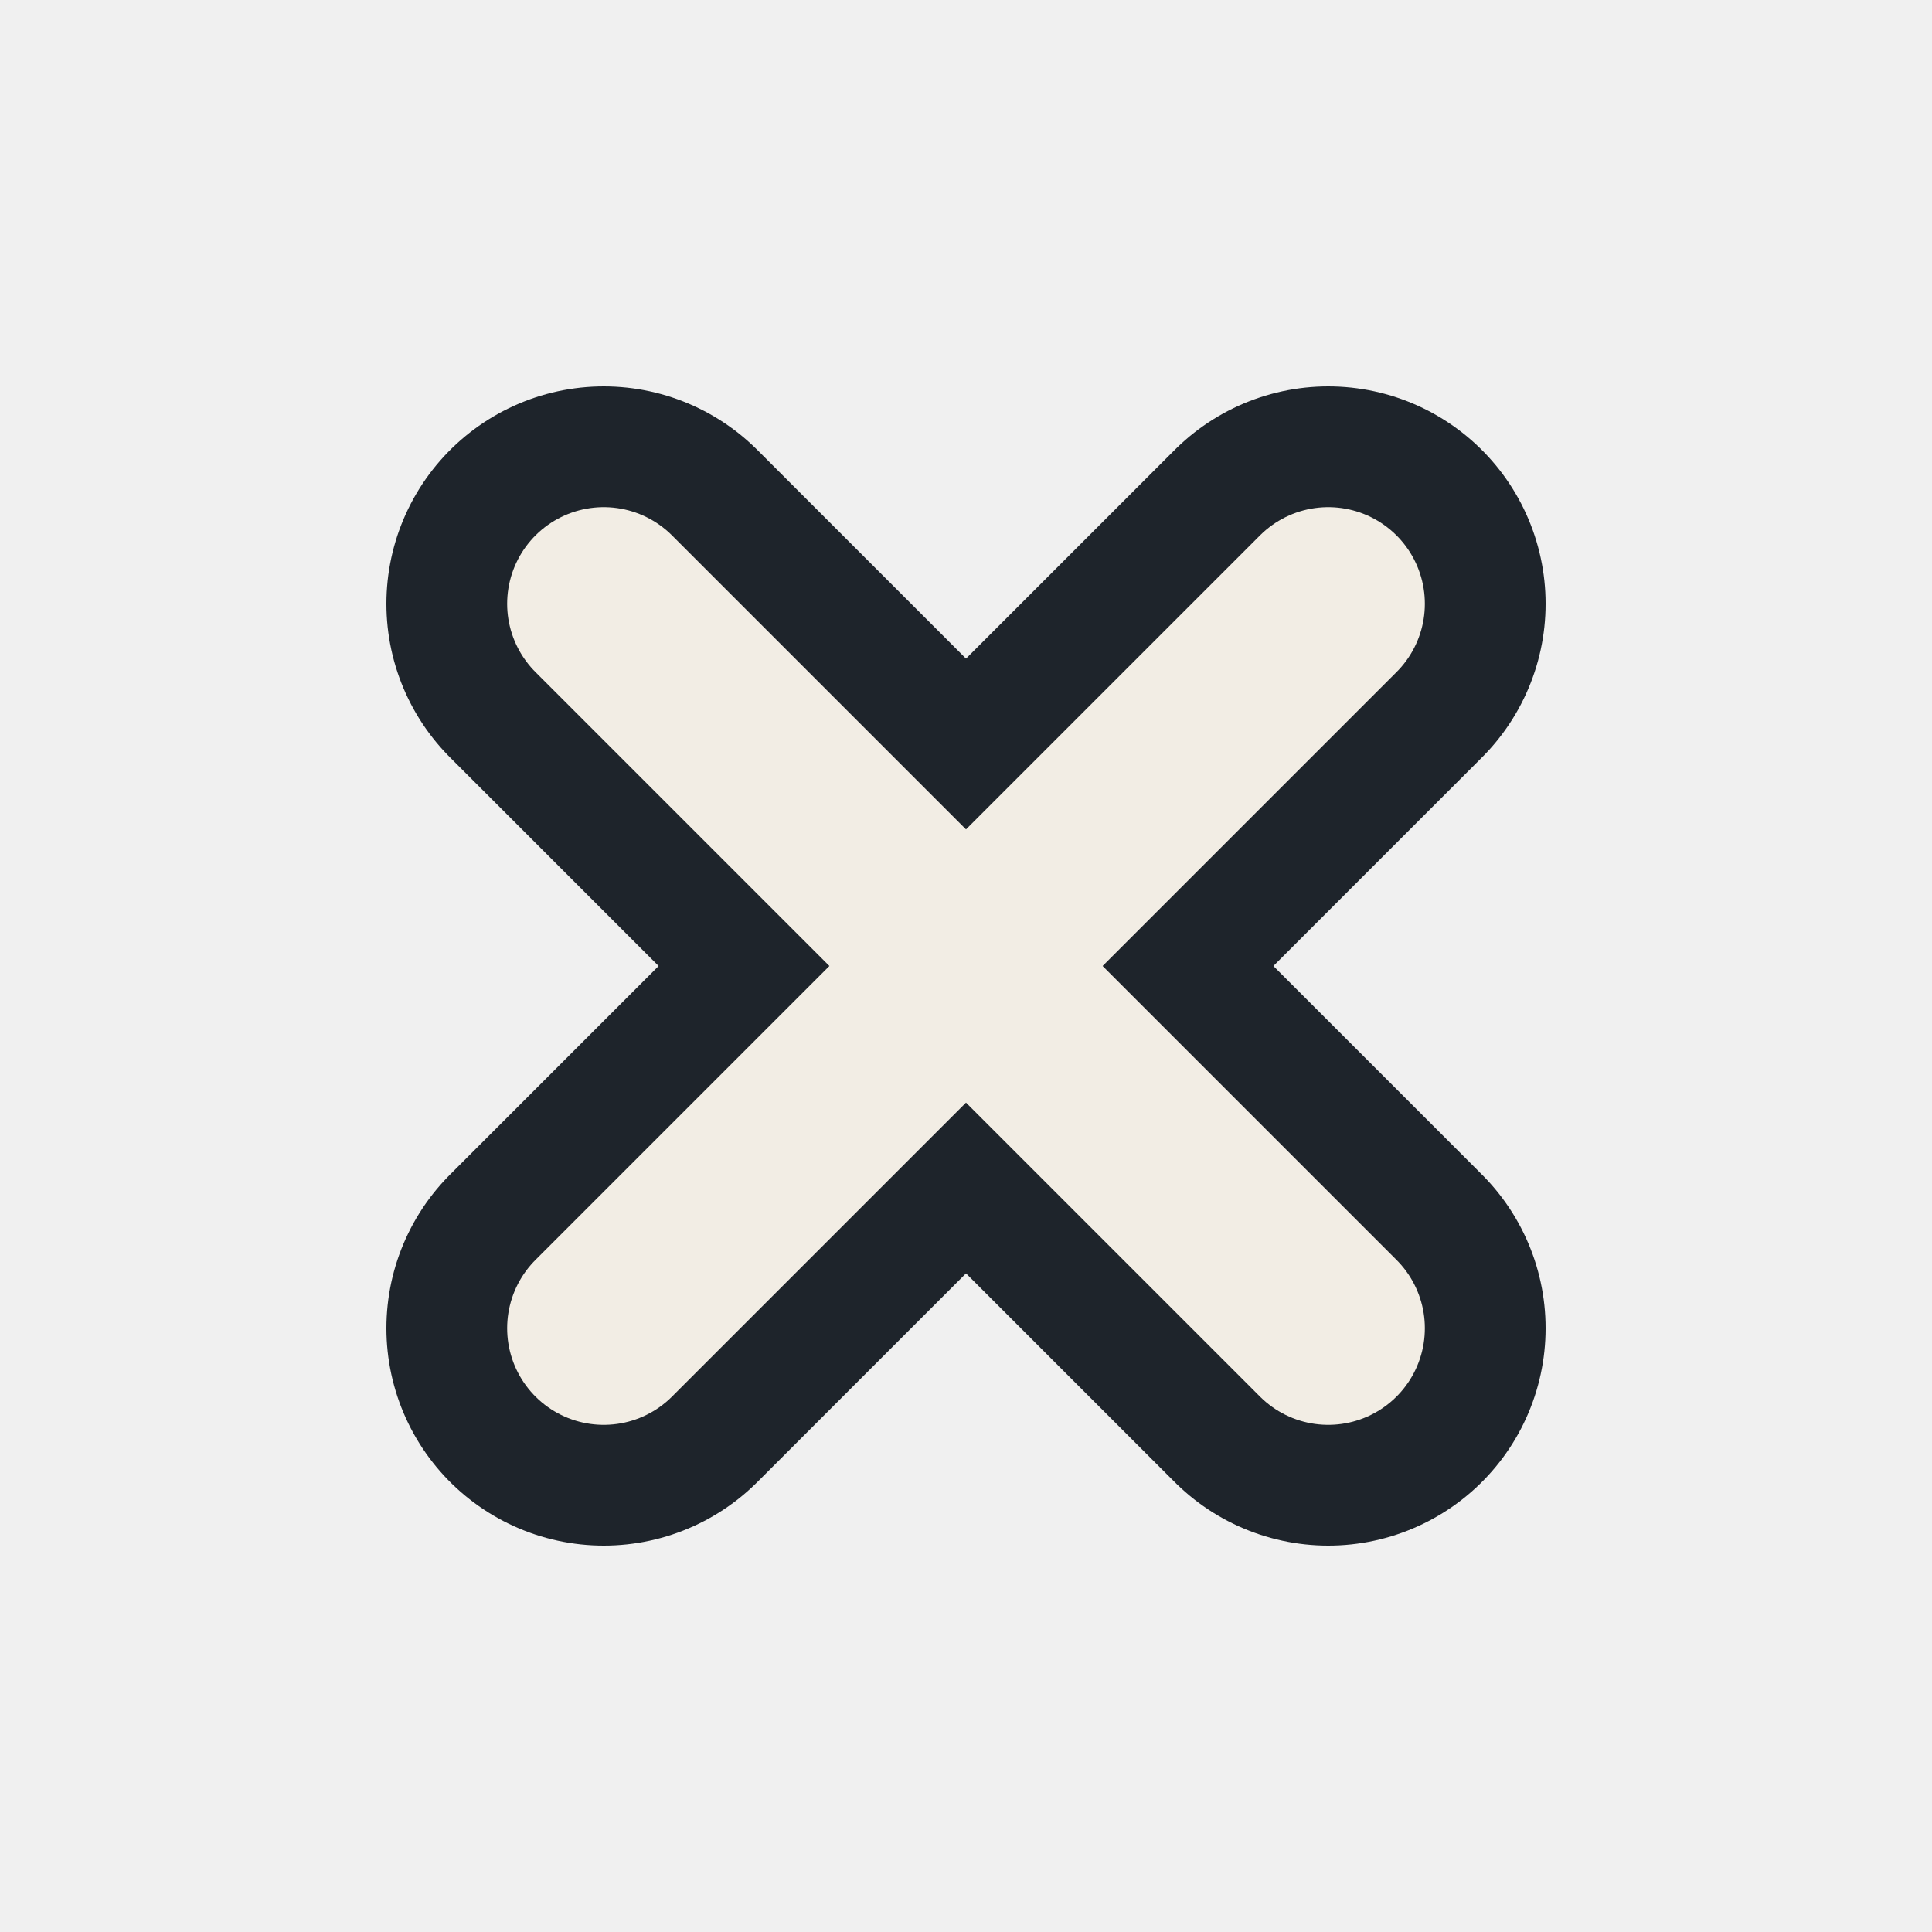
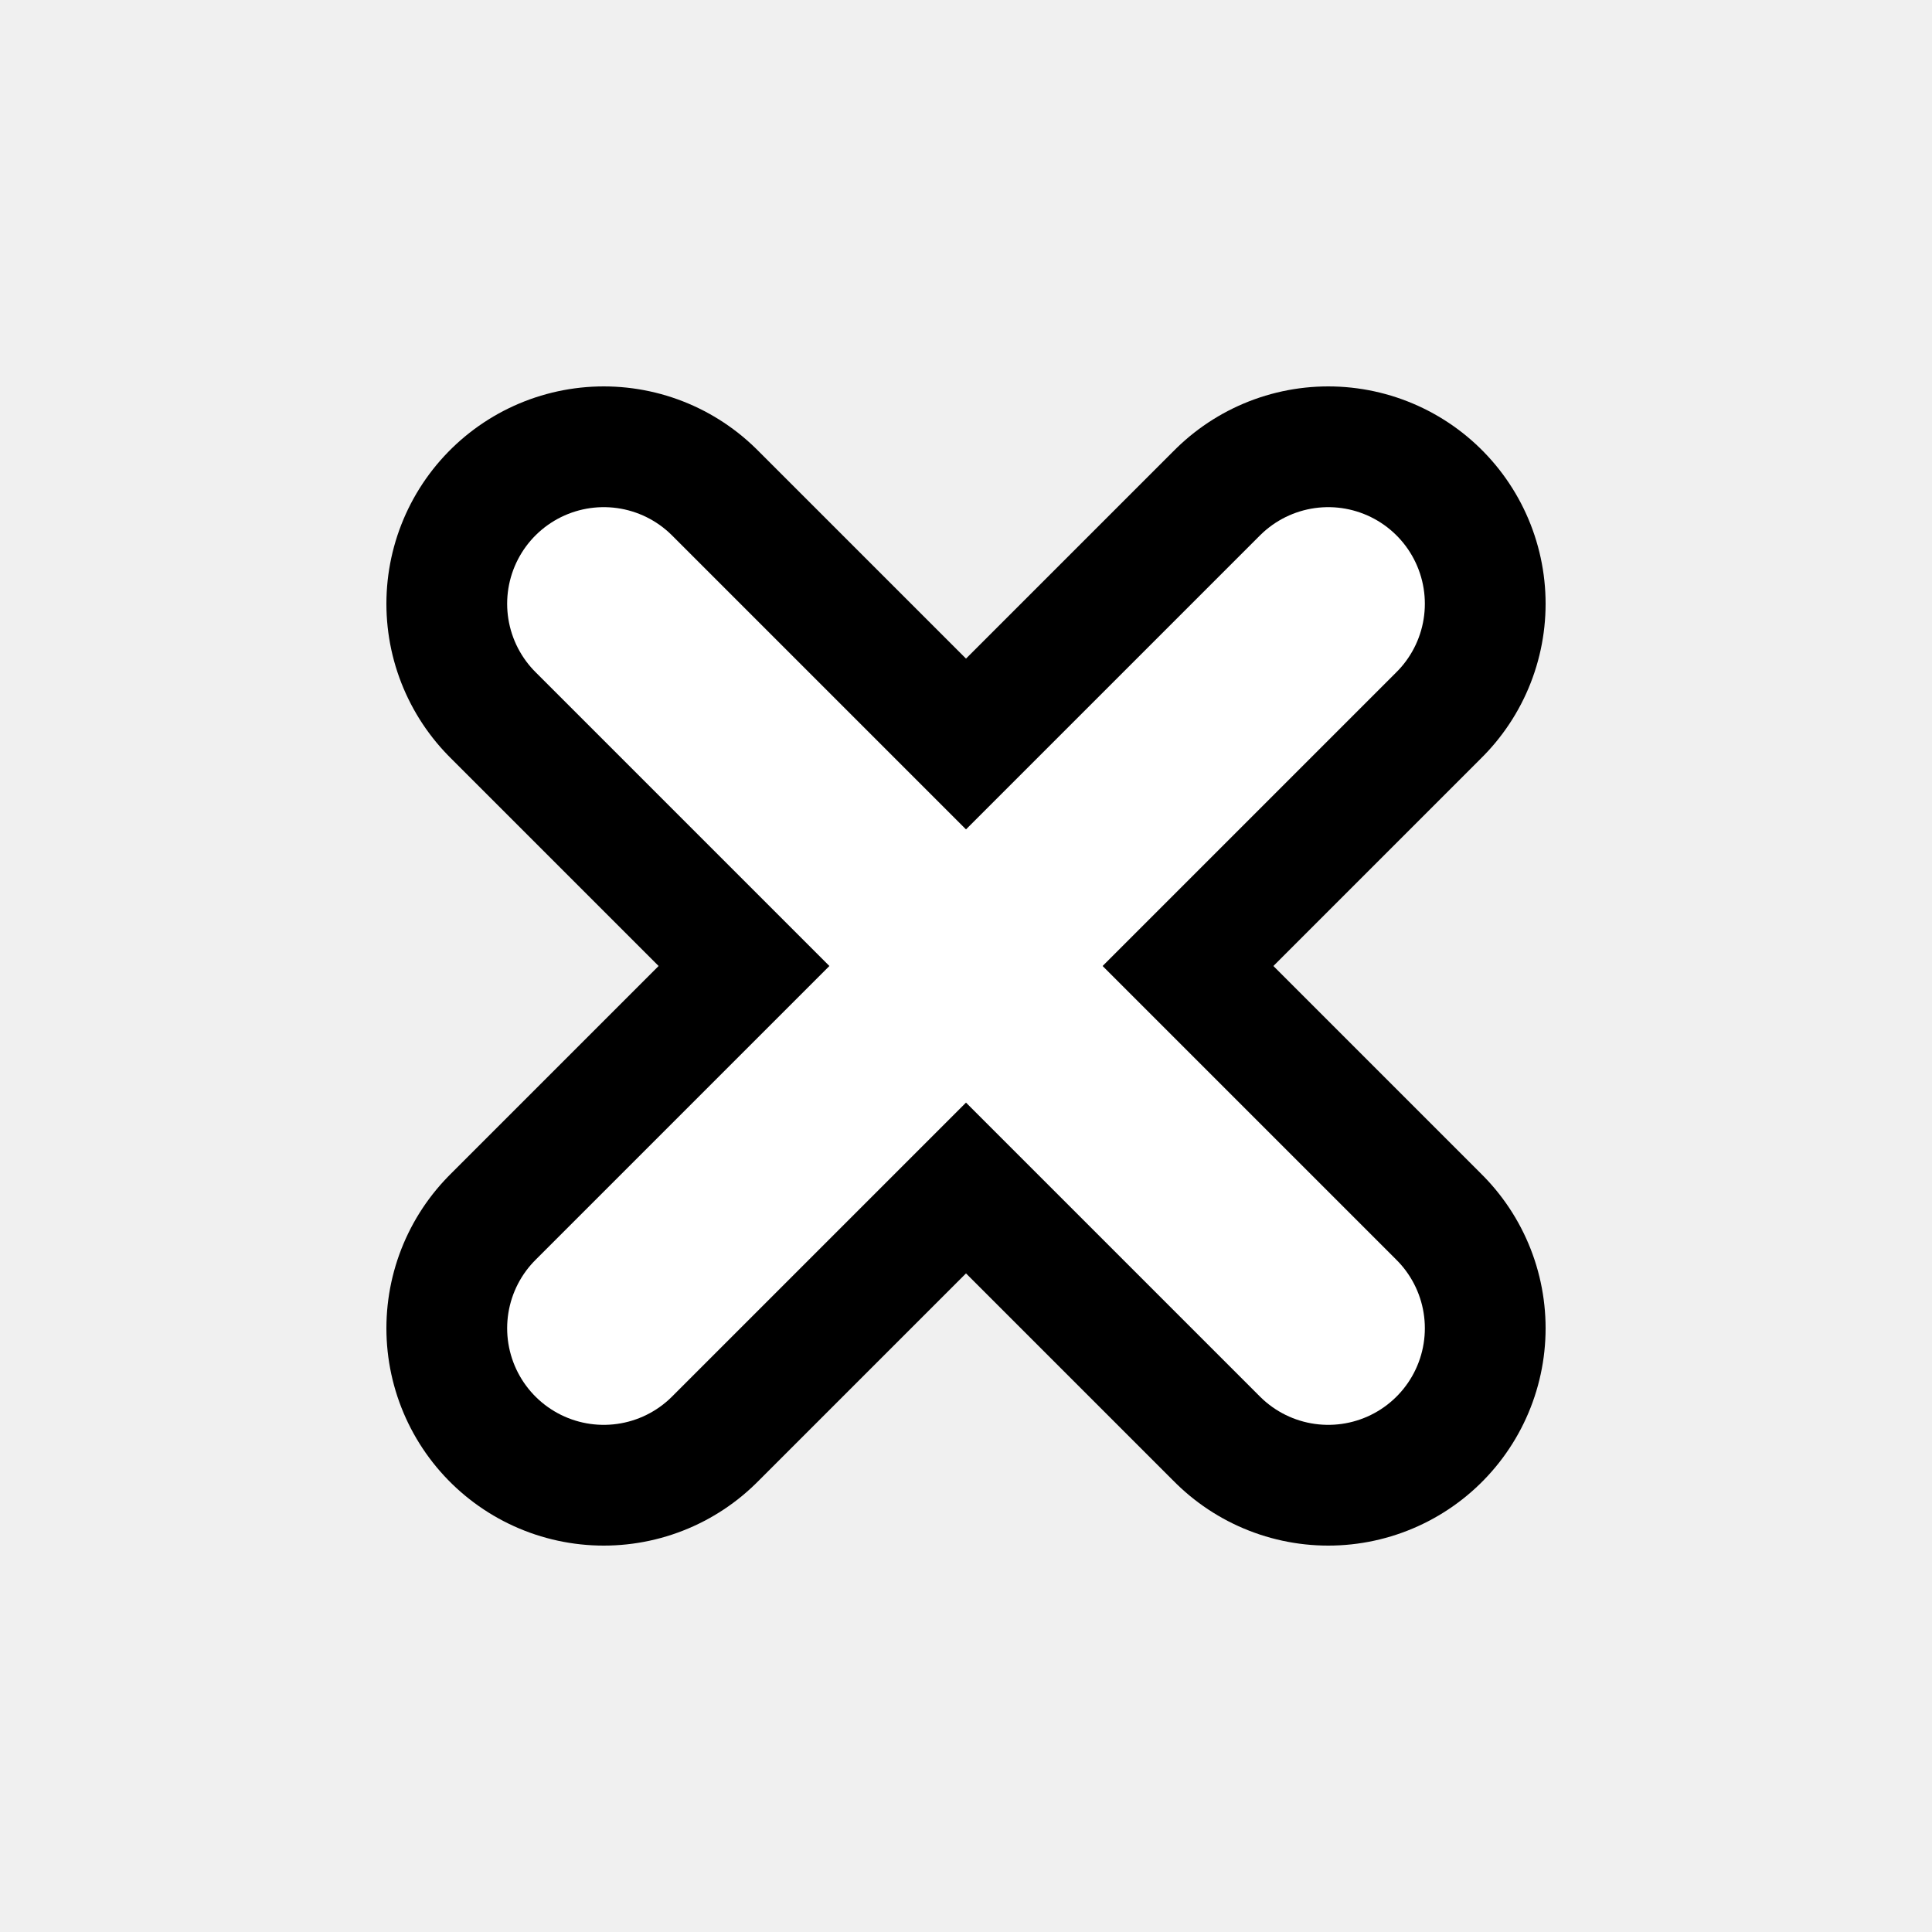
<svg xmlns="http://www.w3.org/2000/svg" width="16" height="16" viewBox="0 0 16 16">
-   <path d="M5 5 L11 11" fill="none" stroke="#1e242b" stroke-width="3.6" stroke-linecap="round" stroke-linejoin="round" />
-   <path d="M11 5 L5 11" fill="none" stroke="#1e242b" stroke-width="3.6" stroke-linecap="round" stroke-linejoin="round" />
-   <path d="M5 5 L11 11" fill="none" stroke="#f2ede4" stroke-width="1.6" stroke-linecap="round" stroke-linejoin="round" />
-   <path d="M11 5 L5 11" fill="none" stroke="#f2ede4" stroke-width="1.6" stroke-linecap="round" stroke-linejoin="round" />
+   <path d="M5 5 L11 11" fill="none" stroke="#000000" stroke-width="3.6" stroke-linecap="round" stroke-linejoin="round" />
+   <path d="M11 5 L5 11" fill="none" stroke="#000000" stroke-width="3.6" stroke-linecap="round" stroke-linejoin="round" />
+   <path d="M5 5 L11 11" fill="none" stroke="#ffffff" stroke-width="1.6" stroke-linecap="round" stroke-linejoin="round" />
+   <path d="M11 5 L5 11" fill="none" stroke="#ffffff" stroke-width="1.6" stroke-linecap="round" stroke-linejoin="round" />
</svg>
